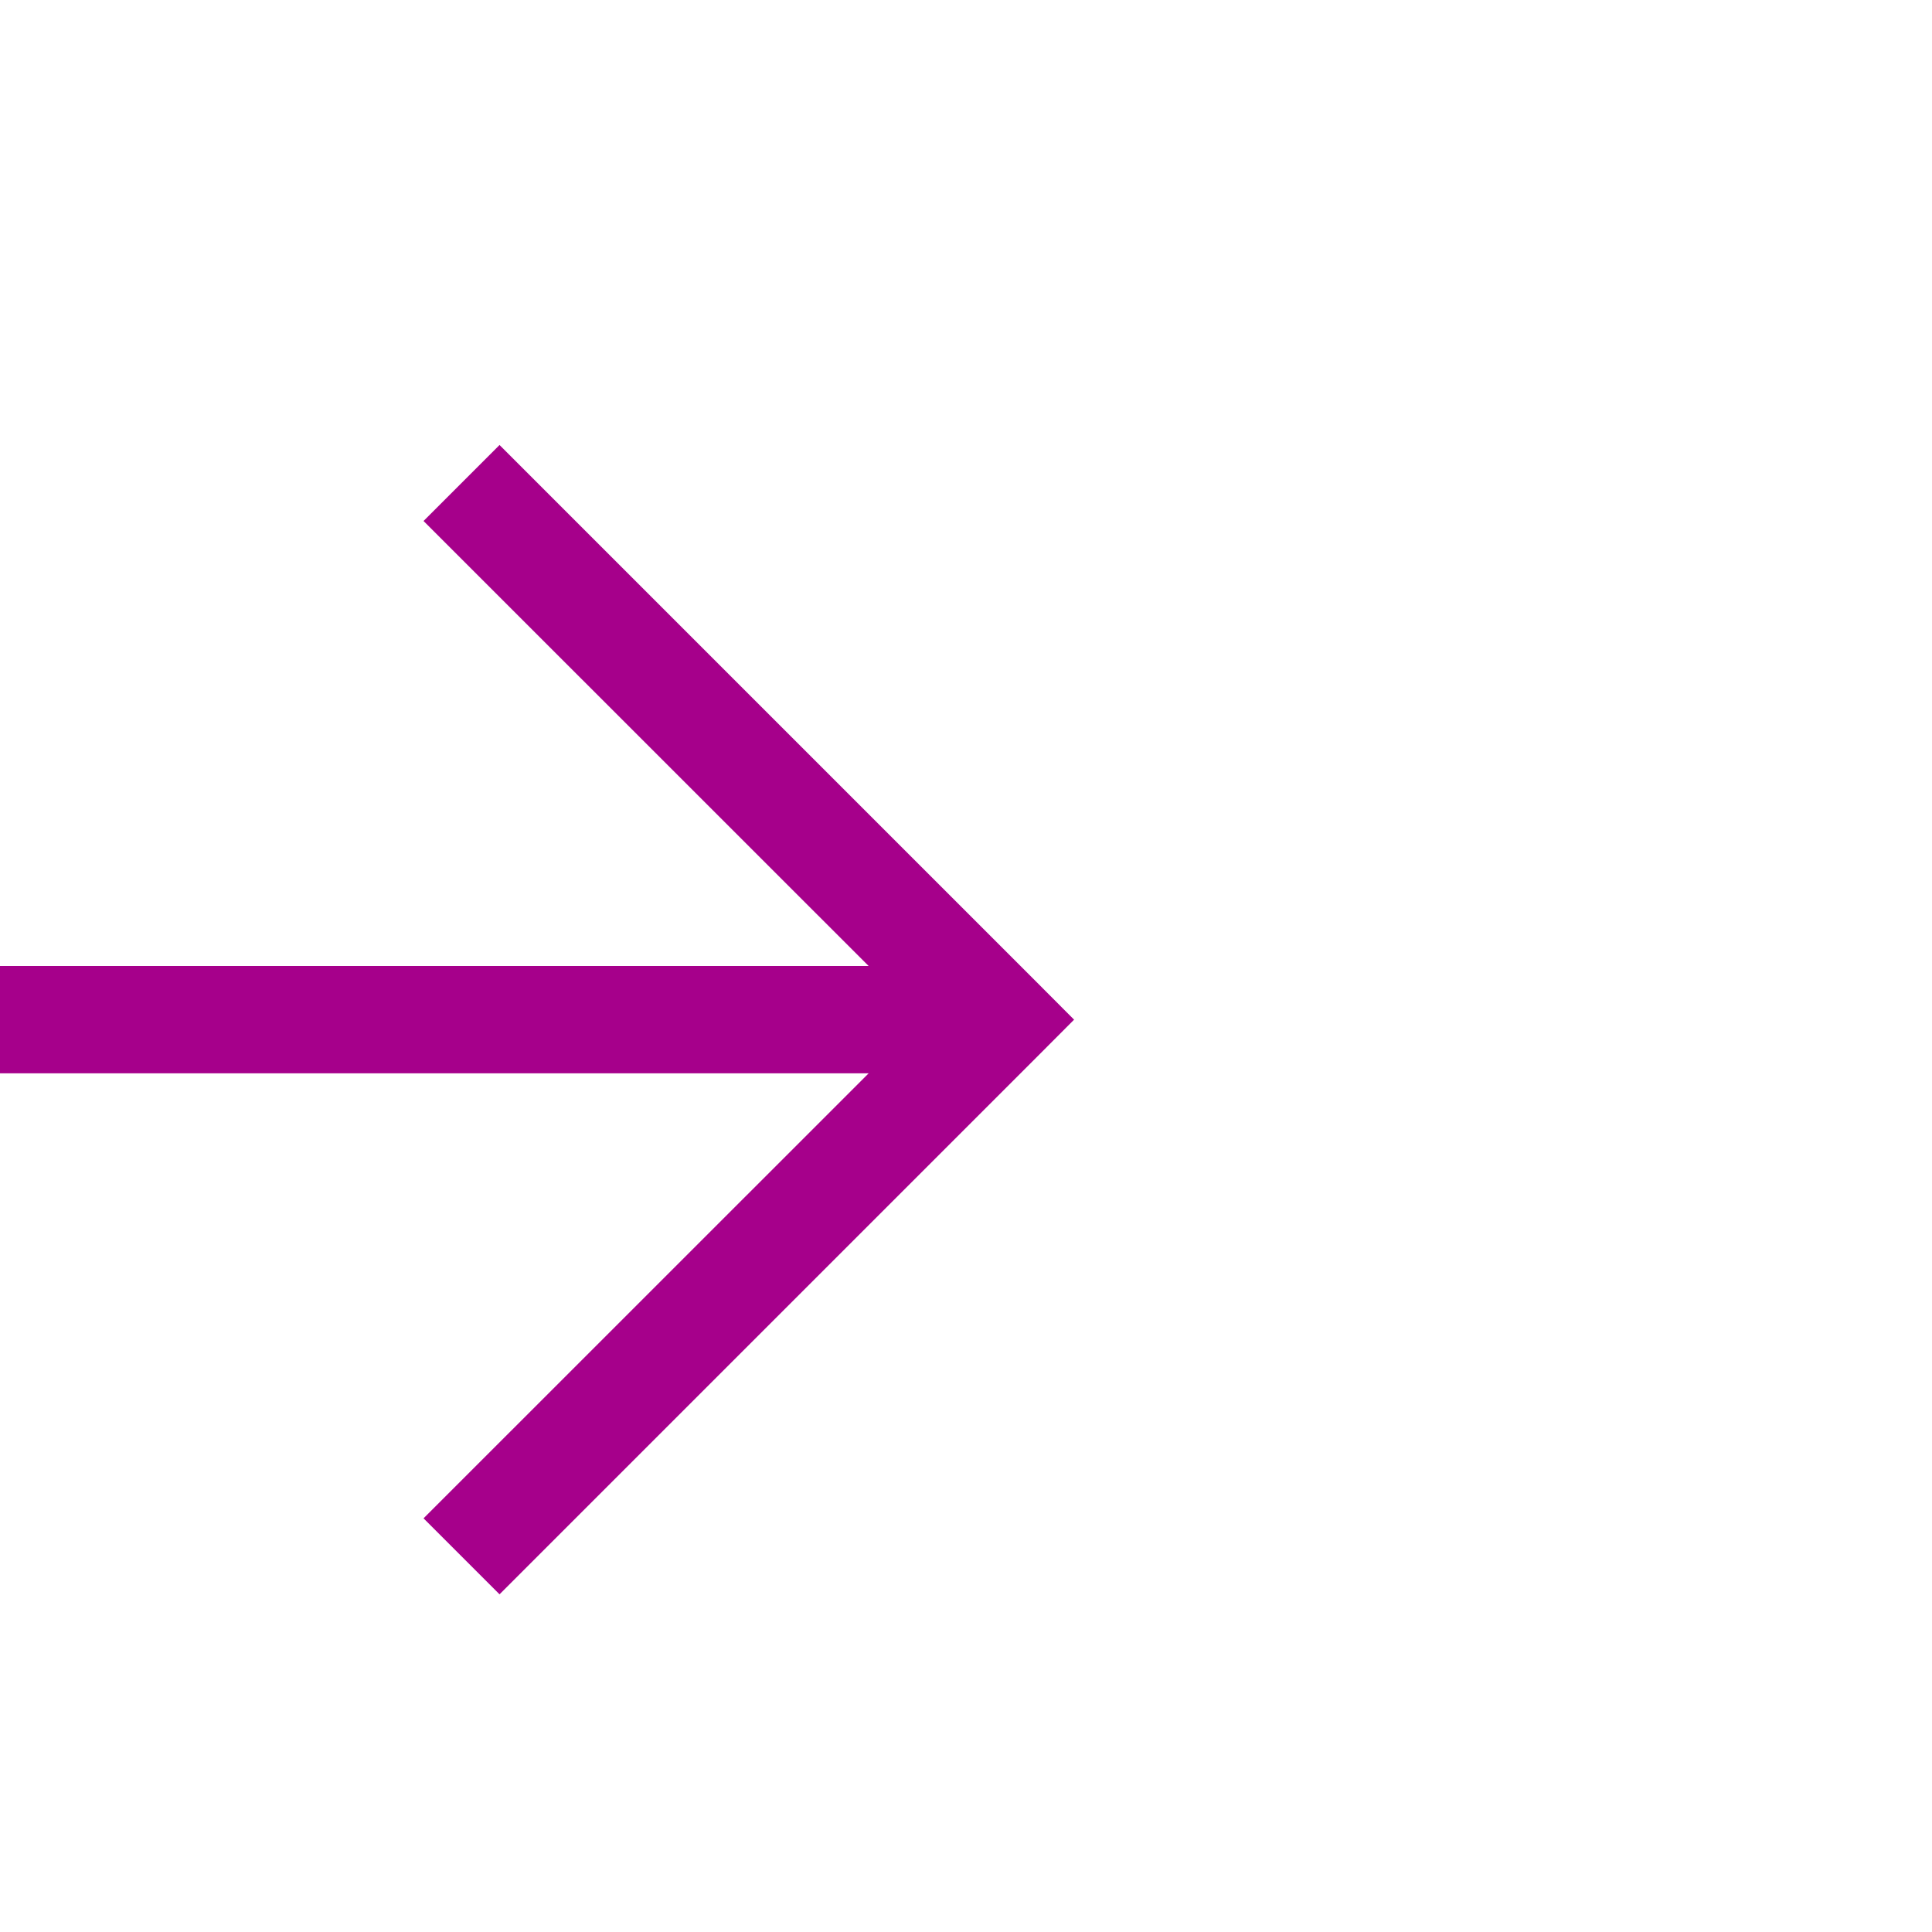
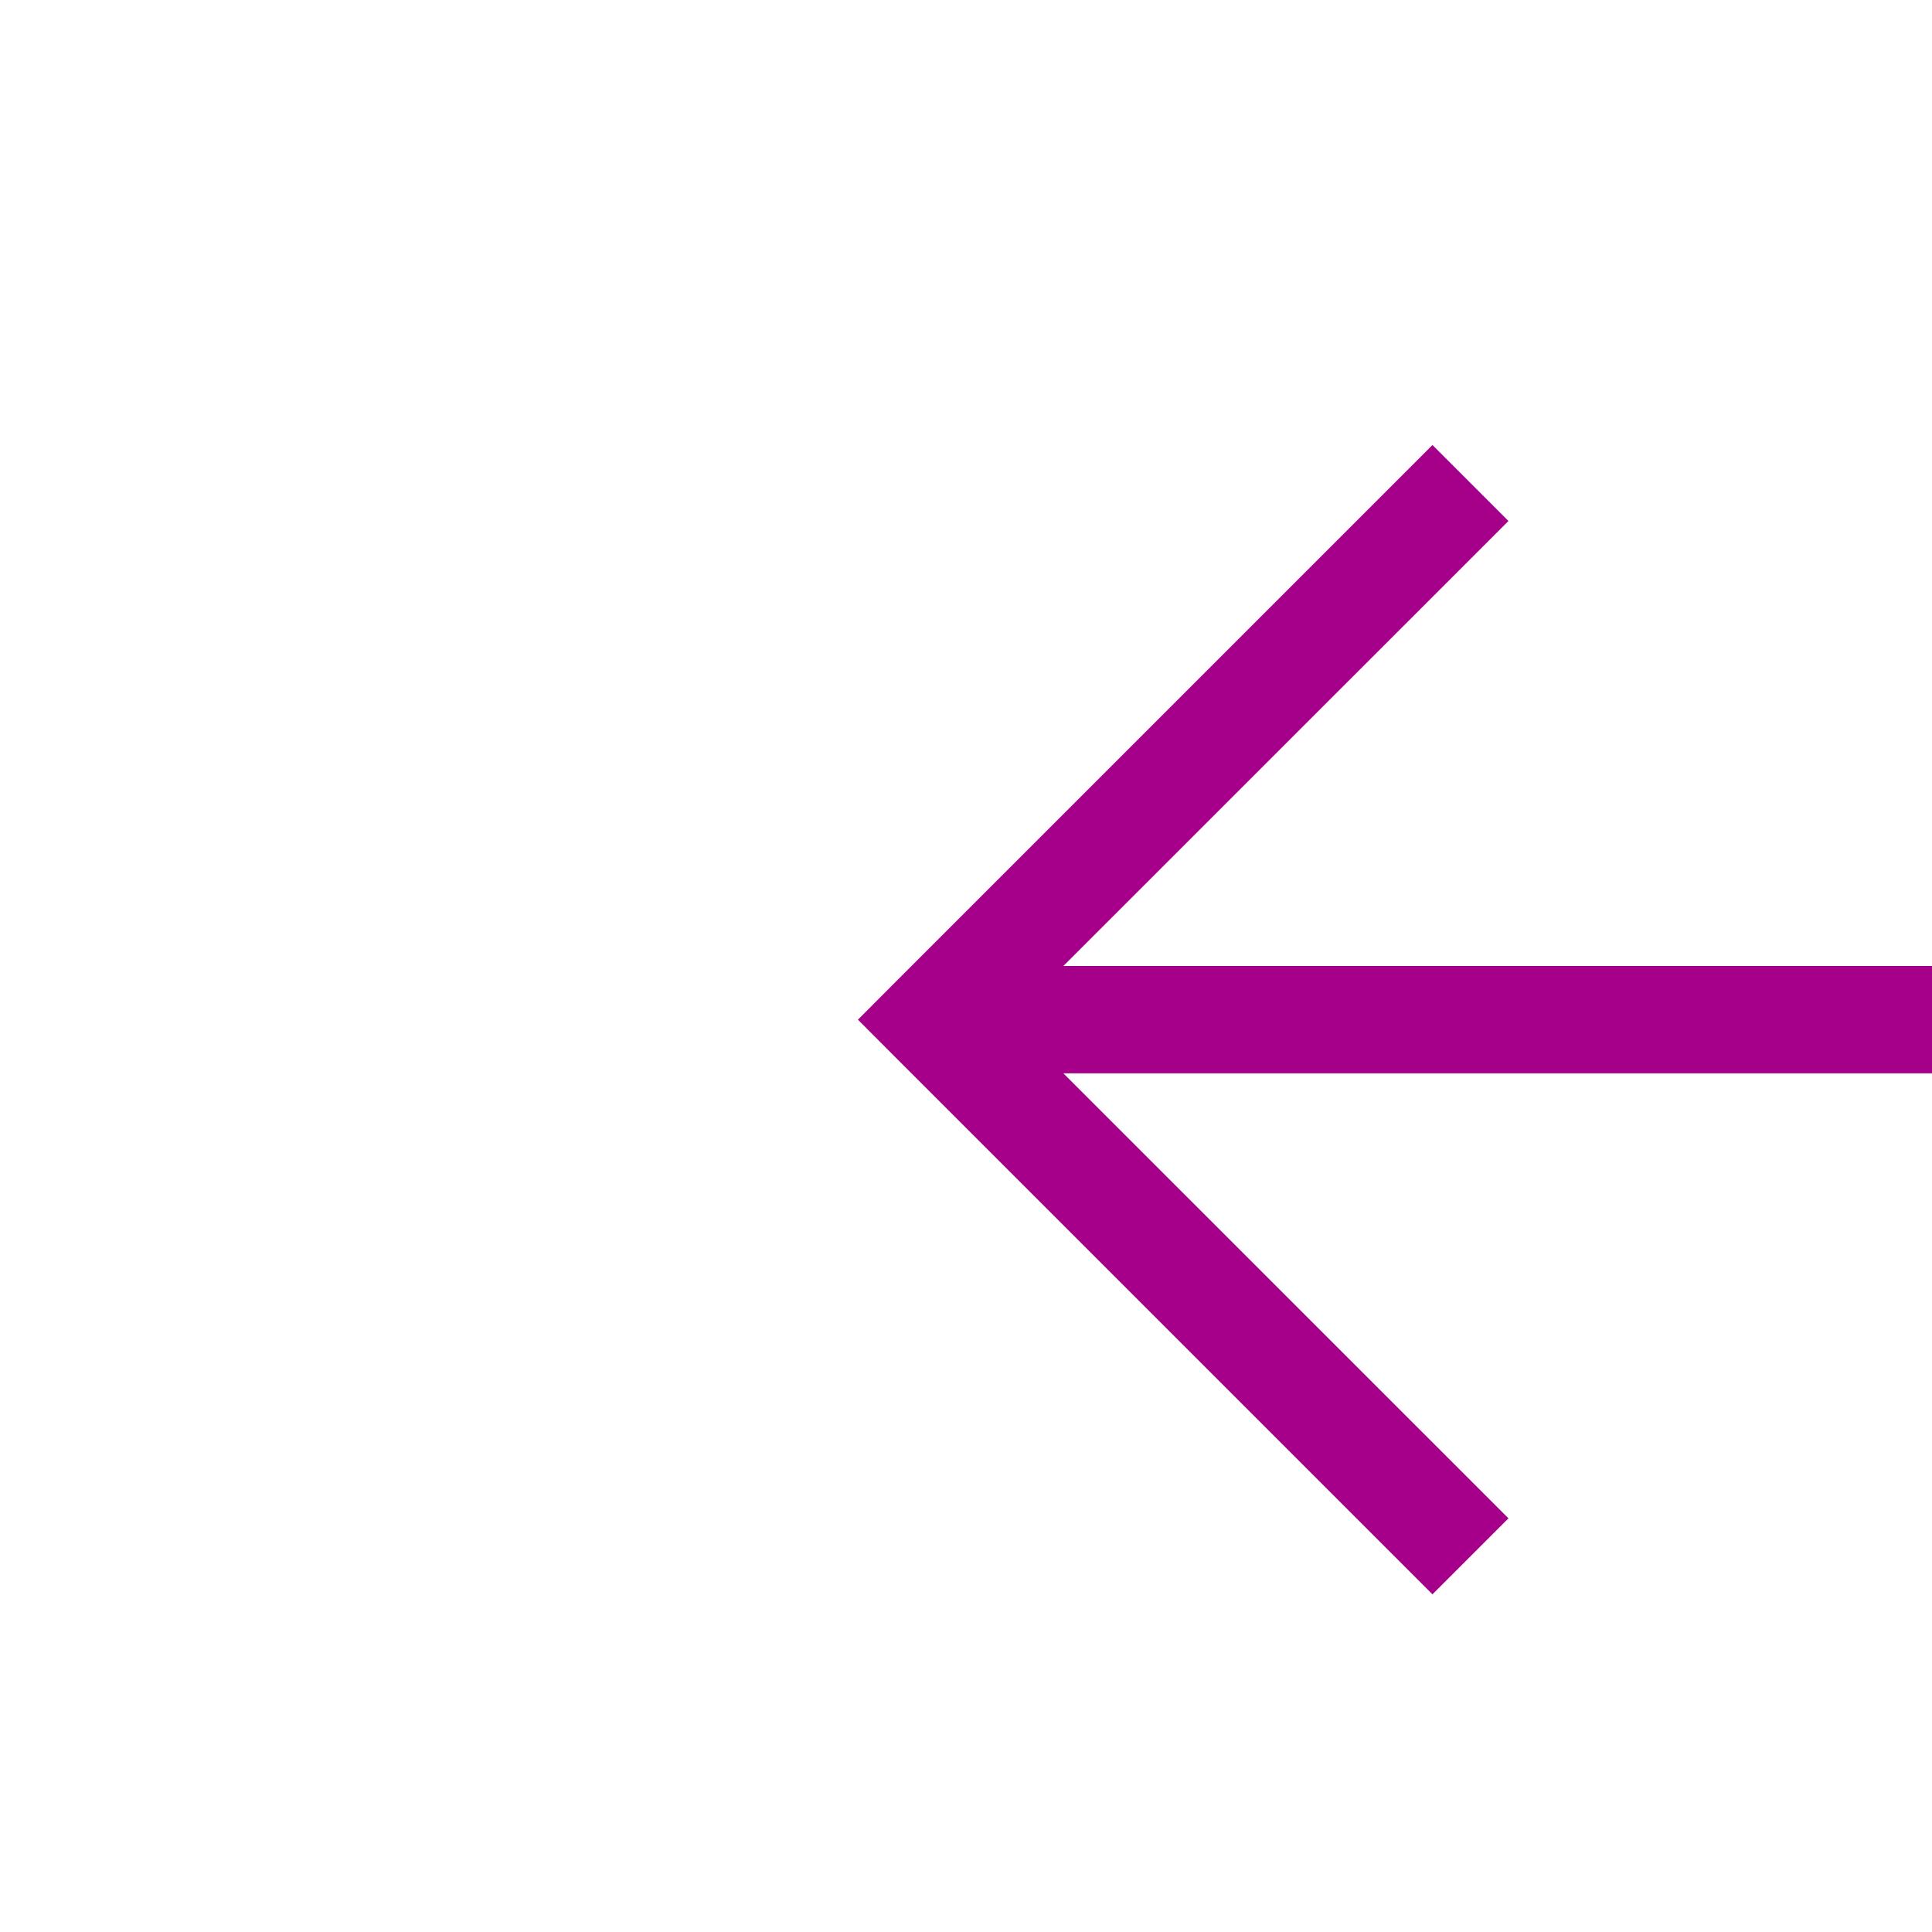
- <svg xmlns="http://www.w3.org/2000/svg" version="1.1" width="18px" height="18px" preserveAspectRatio="xMinYMid meet" viewBox="2729 987  18 16">
-   <path d="M 2629.5 998.5  A 3 3 0 0 1 2632.5 995.5 L 2738 995.5  " stroke-width="1" stroke="#a6008b" fill="none" />
-   <path d="M 2732.946 990.854  L 2737.593 995.5  L 2732.946 1000.146  L 2733.654 1000.854  L 2738.654 995.854  L 2739.007 995.5  L 2738.654 995.146  L 2733.654 990.146  L 2732.946 990.854  Z " fill-rule="nonzero" fill="#a6008b" stroke="none" />
+ <svg xmlns="http://www.w3.org/2000/svg" version="1.1" width="18px" height="18px" preserveAspectRatio="xMinYMid meet" viewBox="2604 308  18 16">
+   <path d="M 2698.5 369  L 2698.5 321  A 5 5 0 0 0 2693.5 316.5 L 2613 316.5  " stroke-width="1" stroke="#a6008b" fill="none" />
+   <path d="M 2618.054 321.146  L 2613.407 316.5  L 2618.054 311.854  L 2617.346 311.146  L 2612.346 316.146  L 2611.993 316.5  L 2612.346 316.854  L 2617.346 321.854  L 2618.054 321.146  Z " fill-rule="nonzero" fill="#a6008b" stroke="none" />
</svg>
